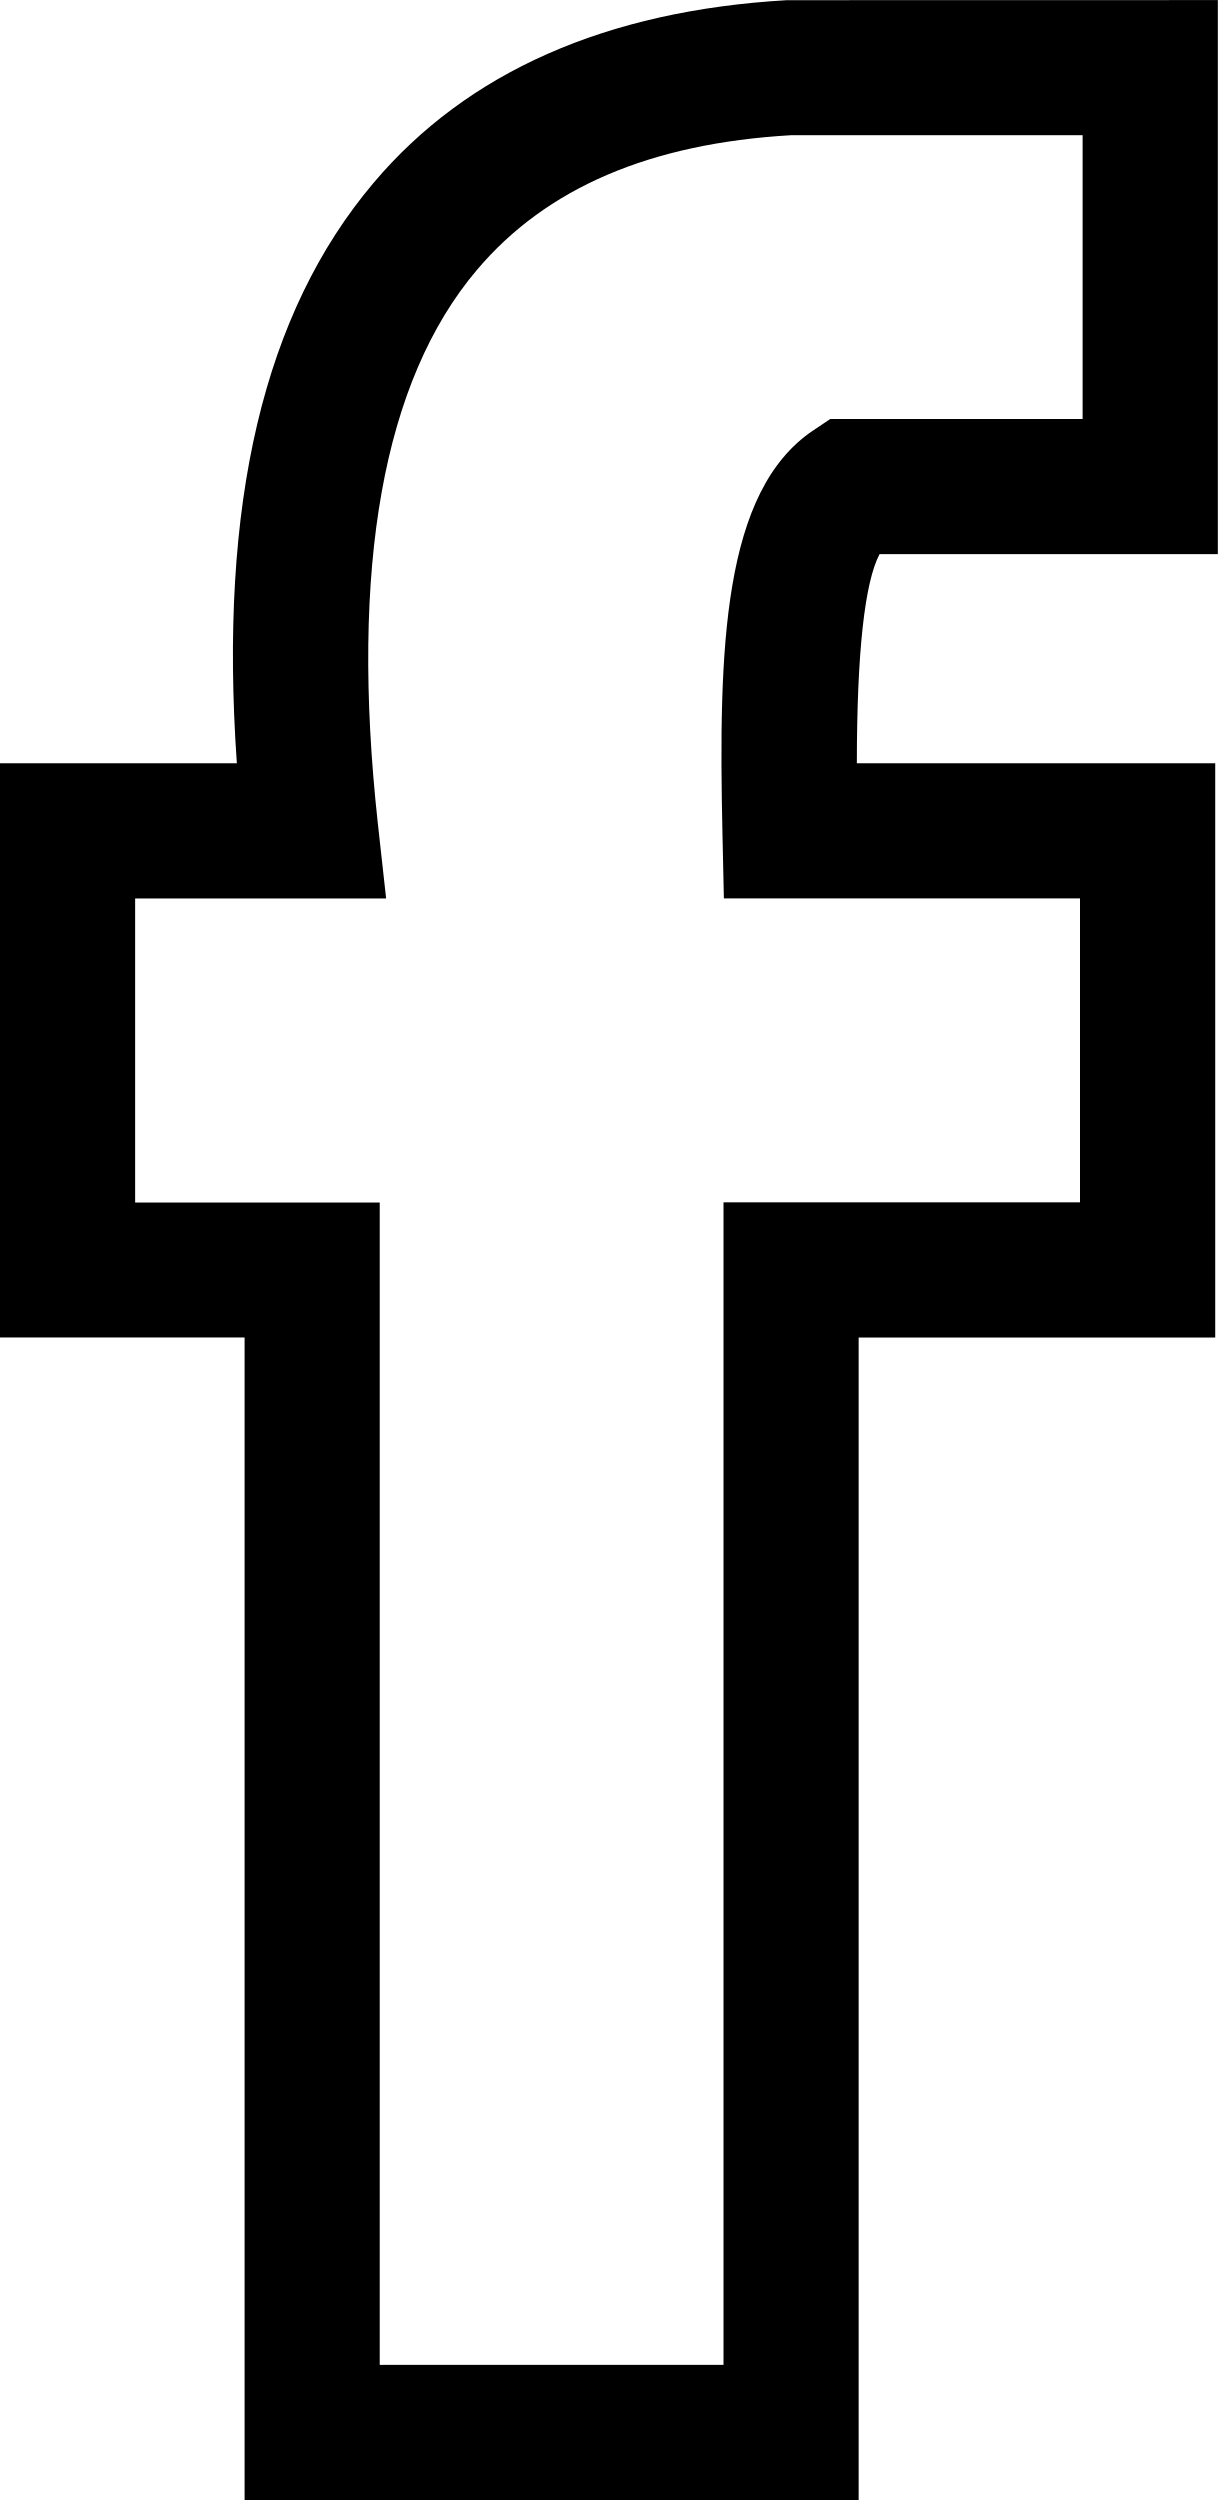
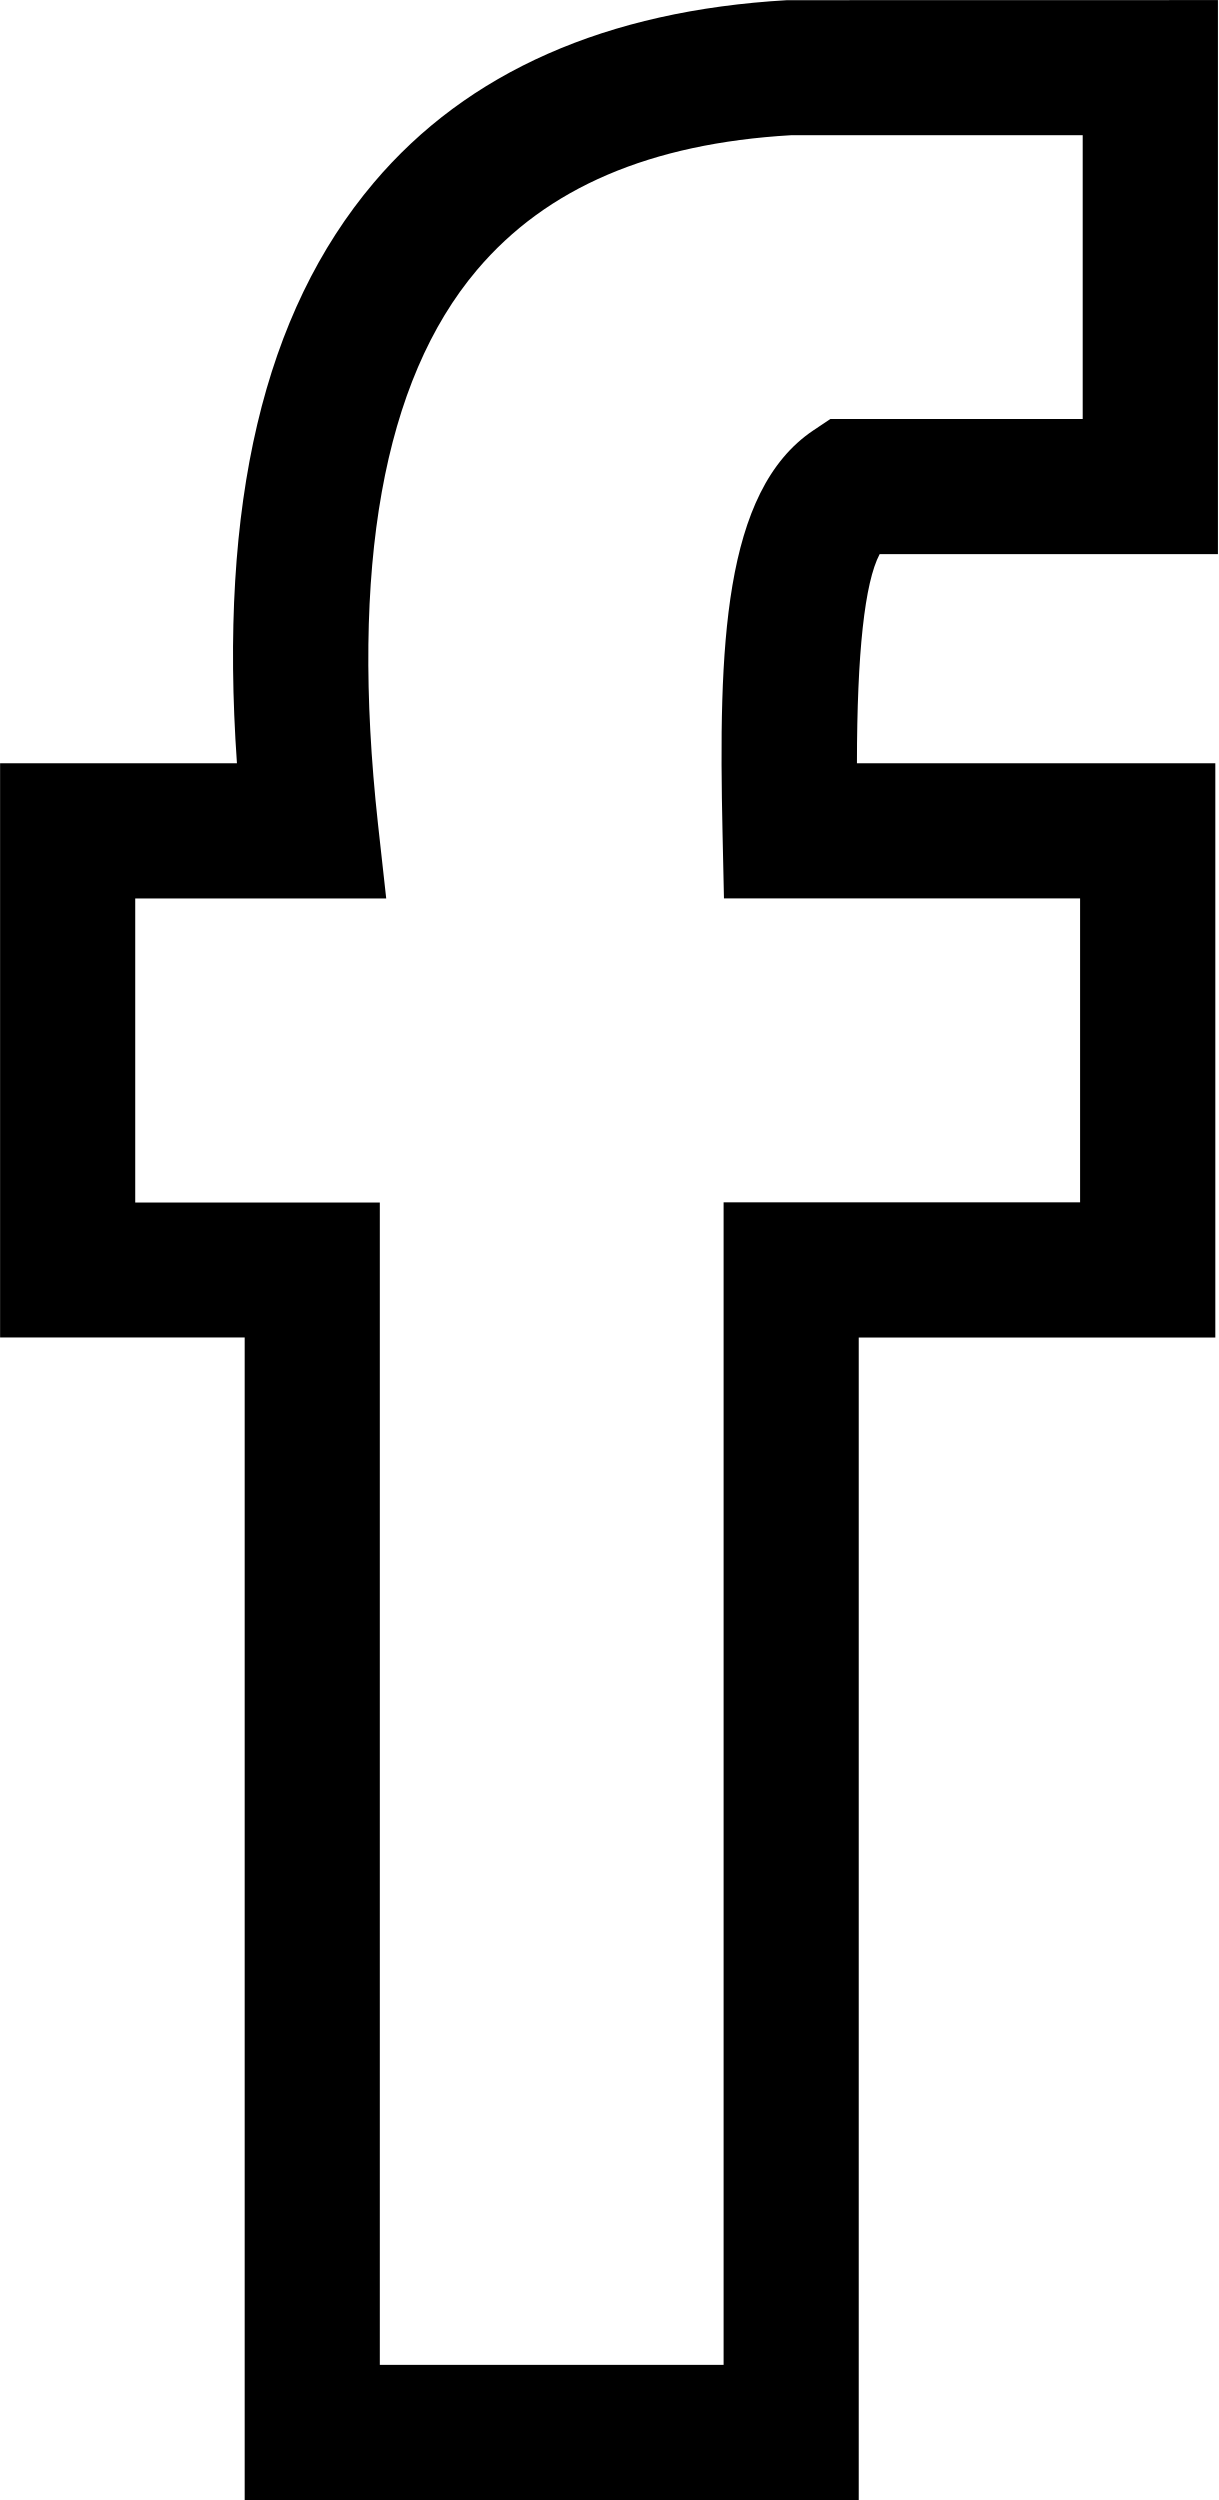
- <svg xmlns="http://www.w3.org/2000/svg" version="1.1" id="Layer_1" x="0px" y="0px" width="13.518px" height="27.75px" viewBox="34.789 -4.709 13.518 27.75" enable-background="new 34.789 -4.709 13.518 27.75" xml:space="preserve">
-   <g>
-     <path d="M44.32,23.041h-6.816V10.137h-2.715V3.763h2.629c-0.202-2.887,0.298-5,1.519-6.444c1.039-1.229,2.583-1.911,4.588-2.026     l4.782-0.001v6.15h-3.755c-0.166,0.315-0.251,1.093-0.252,2.321h3.978v6.375H44.32V23.041z M39.004,21.541h3.816V8.637h3.957V5.263     h-3.953l-0.016-0.734c-0.044-2.04,0.002-3.784,1.007-4.46l0.19-0.127h2.801v-3.15h-3.239c-1.557,0.091-2.711,0.581-3.485,1.496     c-1.041,1.231-1.41,3.298-1.099,6.144l0.092,0.832h-2.786v3.375h2.715V21.541z" />
-   </g>
+ <svg xmlns="http://www.w3.org/2000/svg" width="13.52" height="27.75" viewBox="34.789 -4.709 13.518 27.75">
+   <path d="M44.32 23.041h-6.816V10.137h-2.715V3.763h2.629c-.202-2.887.298-5 1.519-6.444 1.039-1.229 2.583-1.911 4.588-2.026l4.782-.001v6.15h-3.755c-.166.315-.251 1.093-.252 2.321h3.978v6.375H44.32v12.903zm-5.316-1.5h3.816V8.637h3.957V5.263h-3.953l-.016-.734c-.044-2.04.002-3.784 1.007-4.46l.19-.127h2.801v-3.15h-3.239c-1.557.091-2.711.581-3.485 1.496-1.041 1.231-1.41 3.298-1.099 6.144l.092.832h-2.786v3.375h2.715v12.902z" />
</svg>
